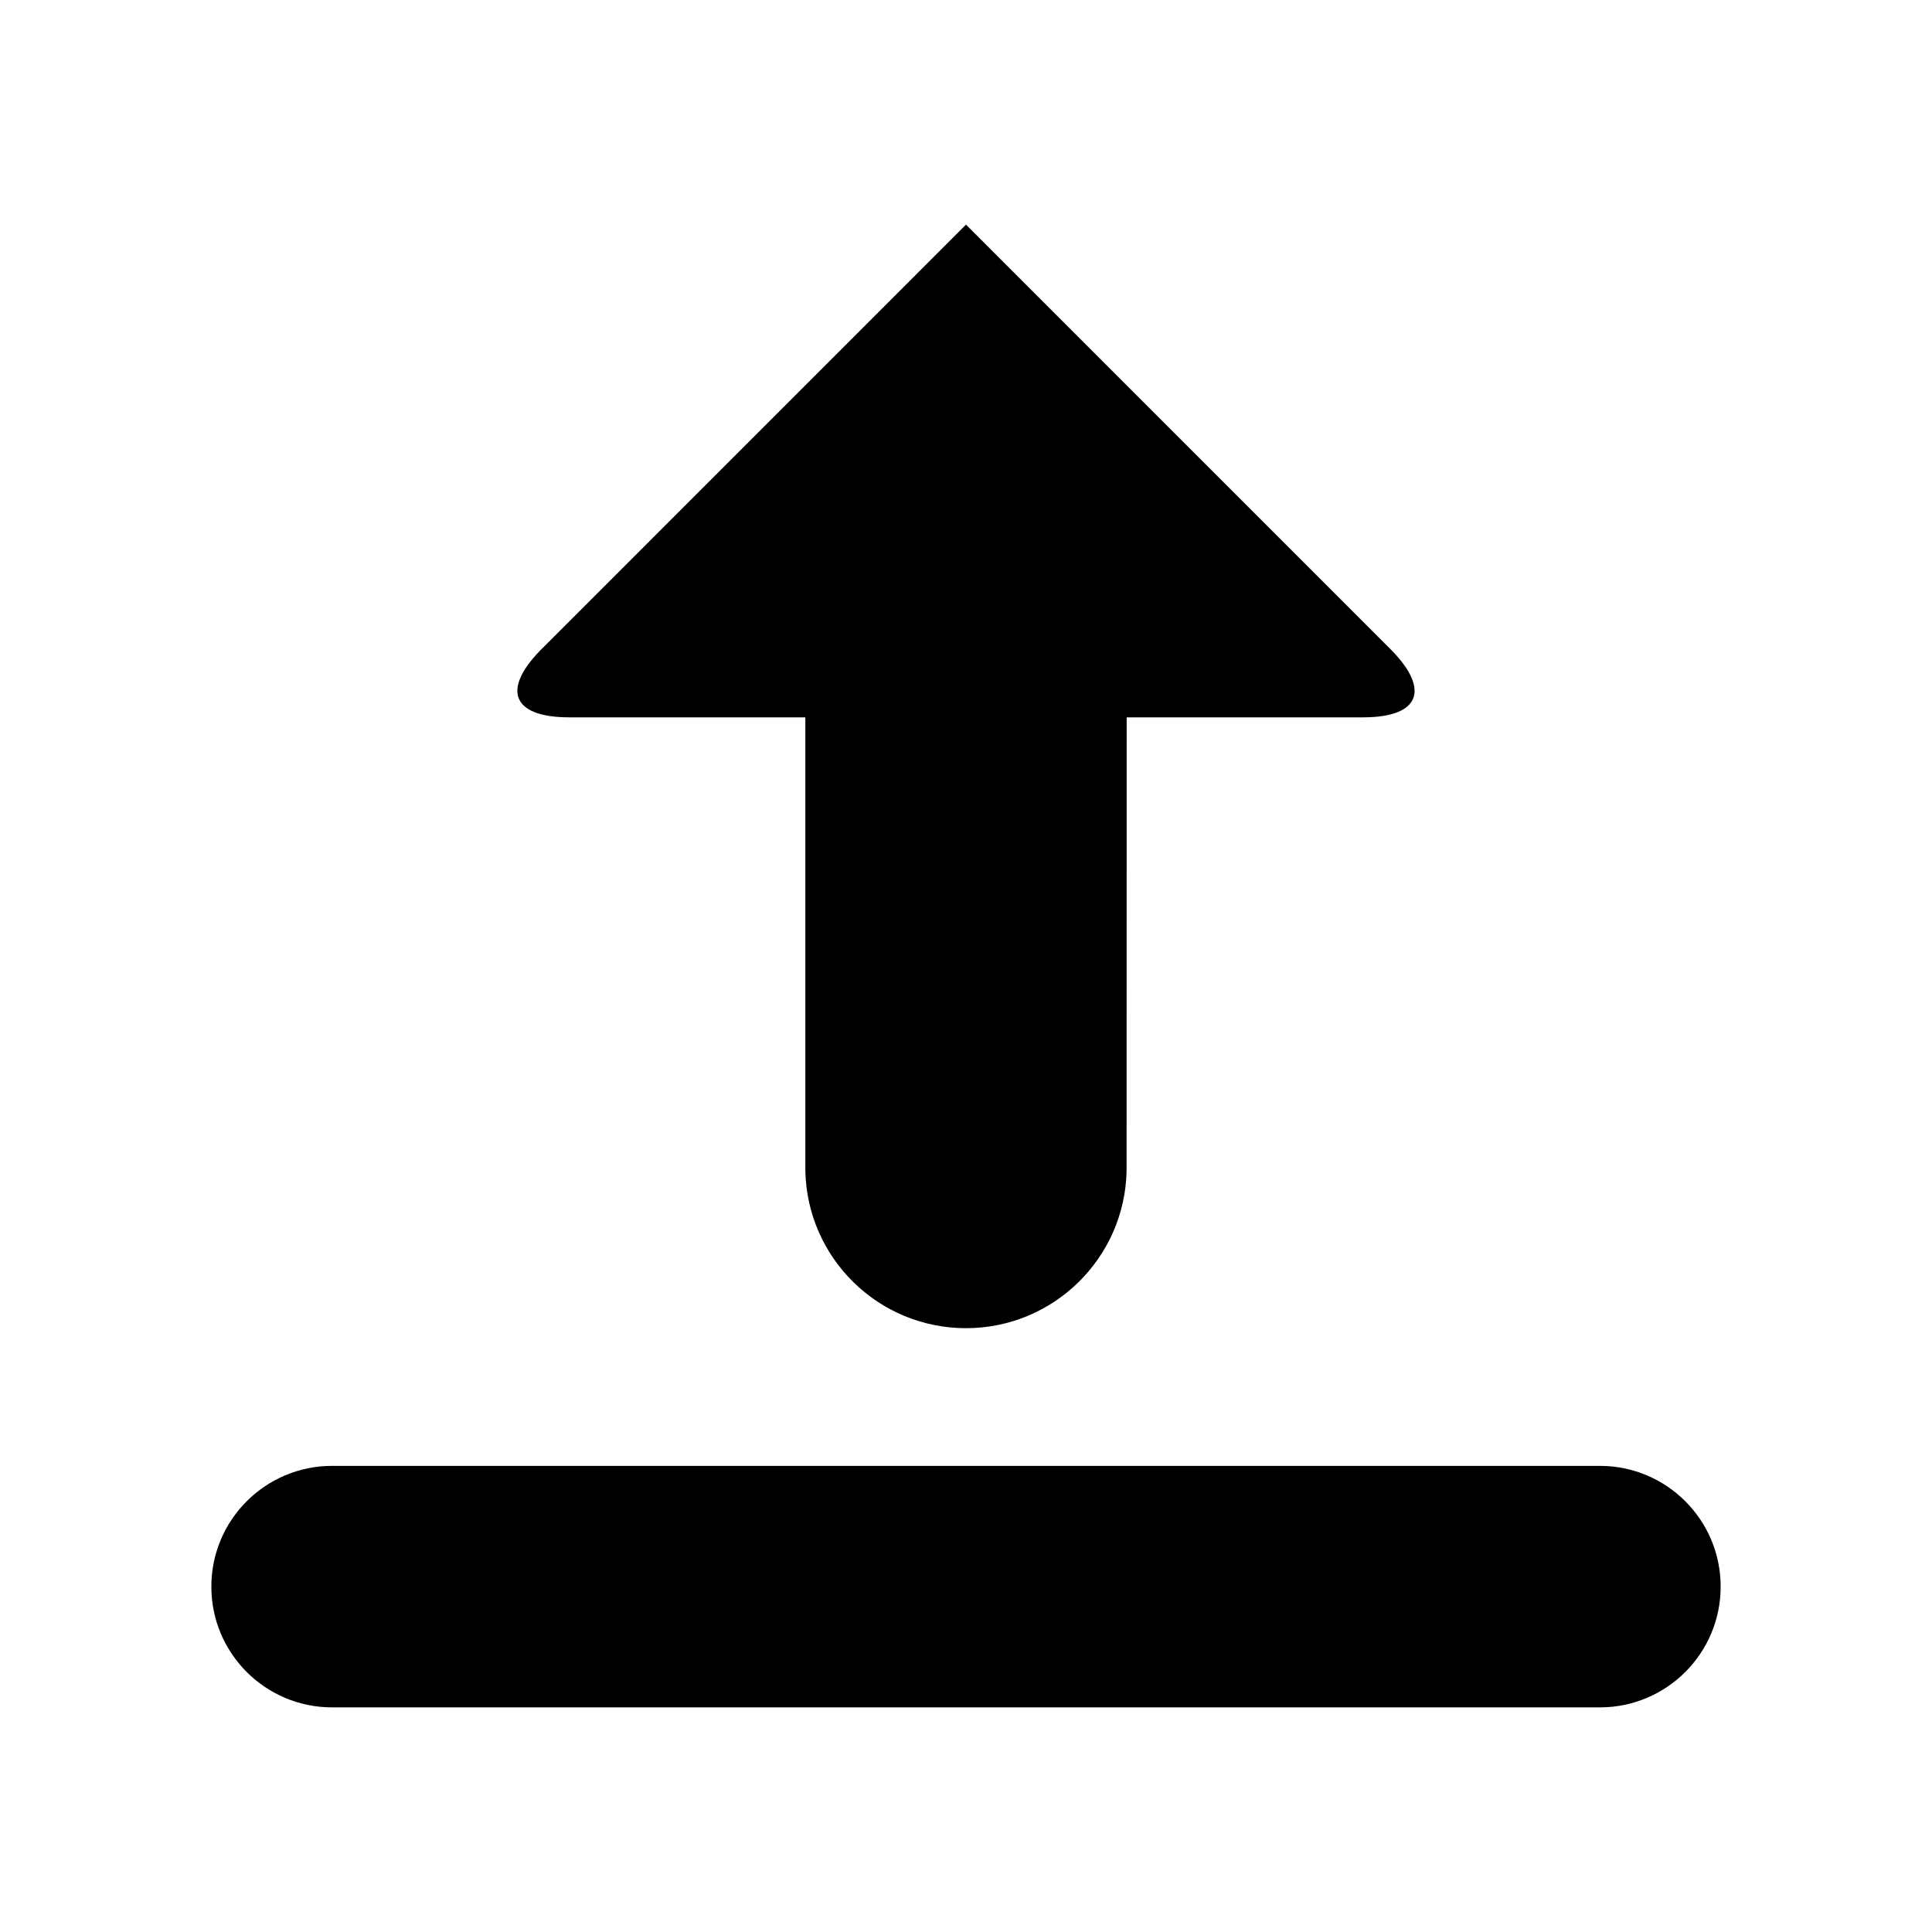
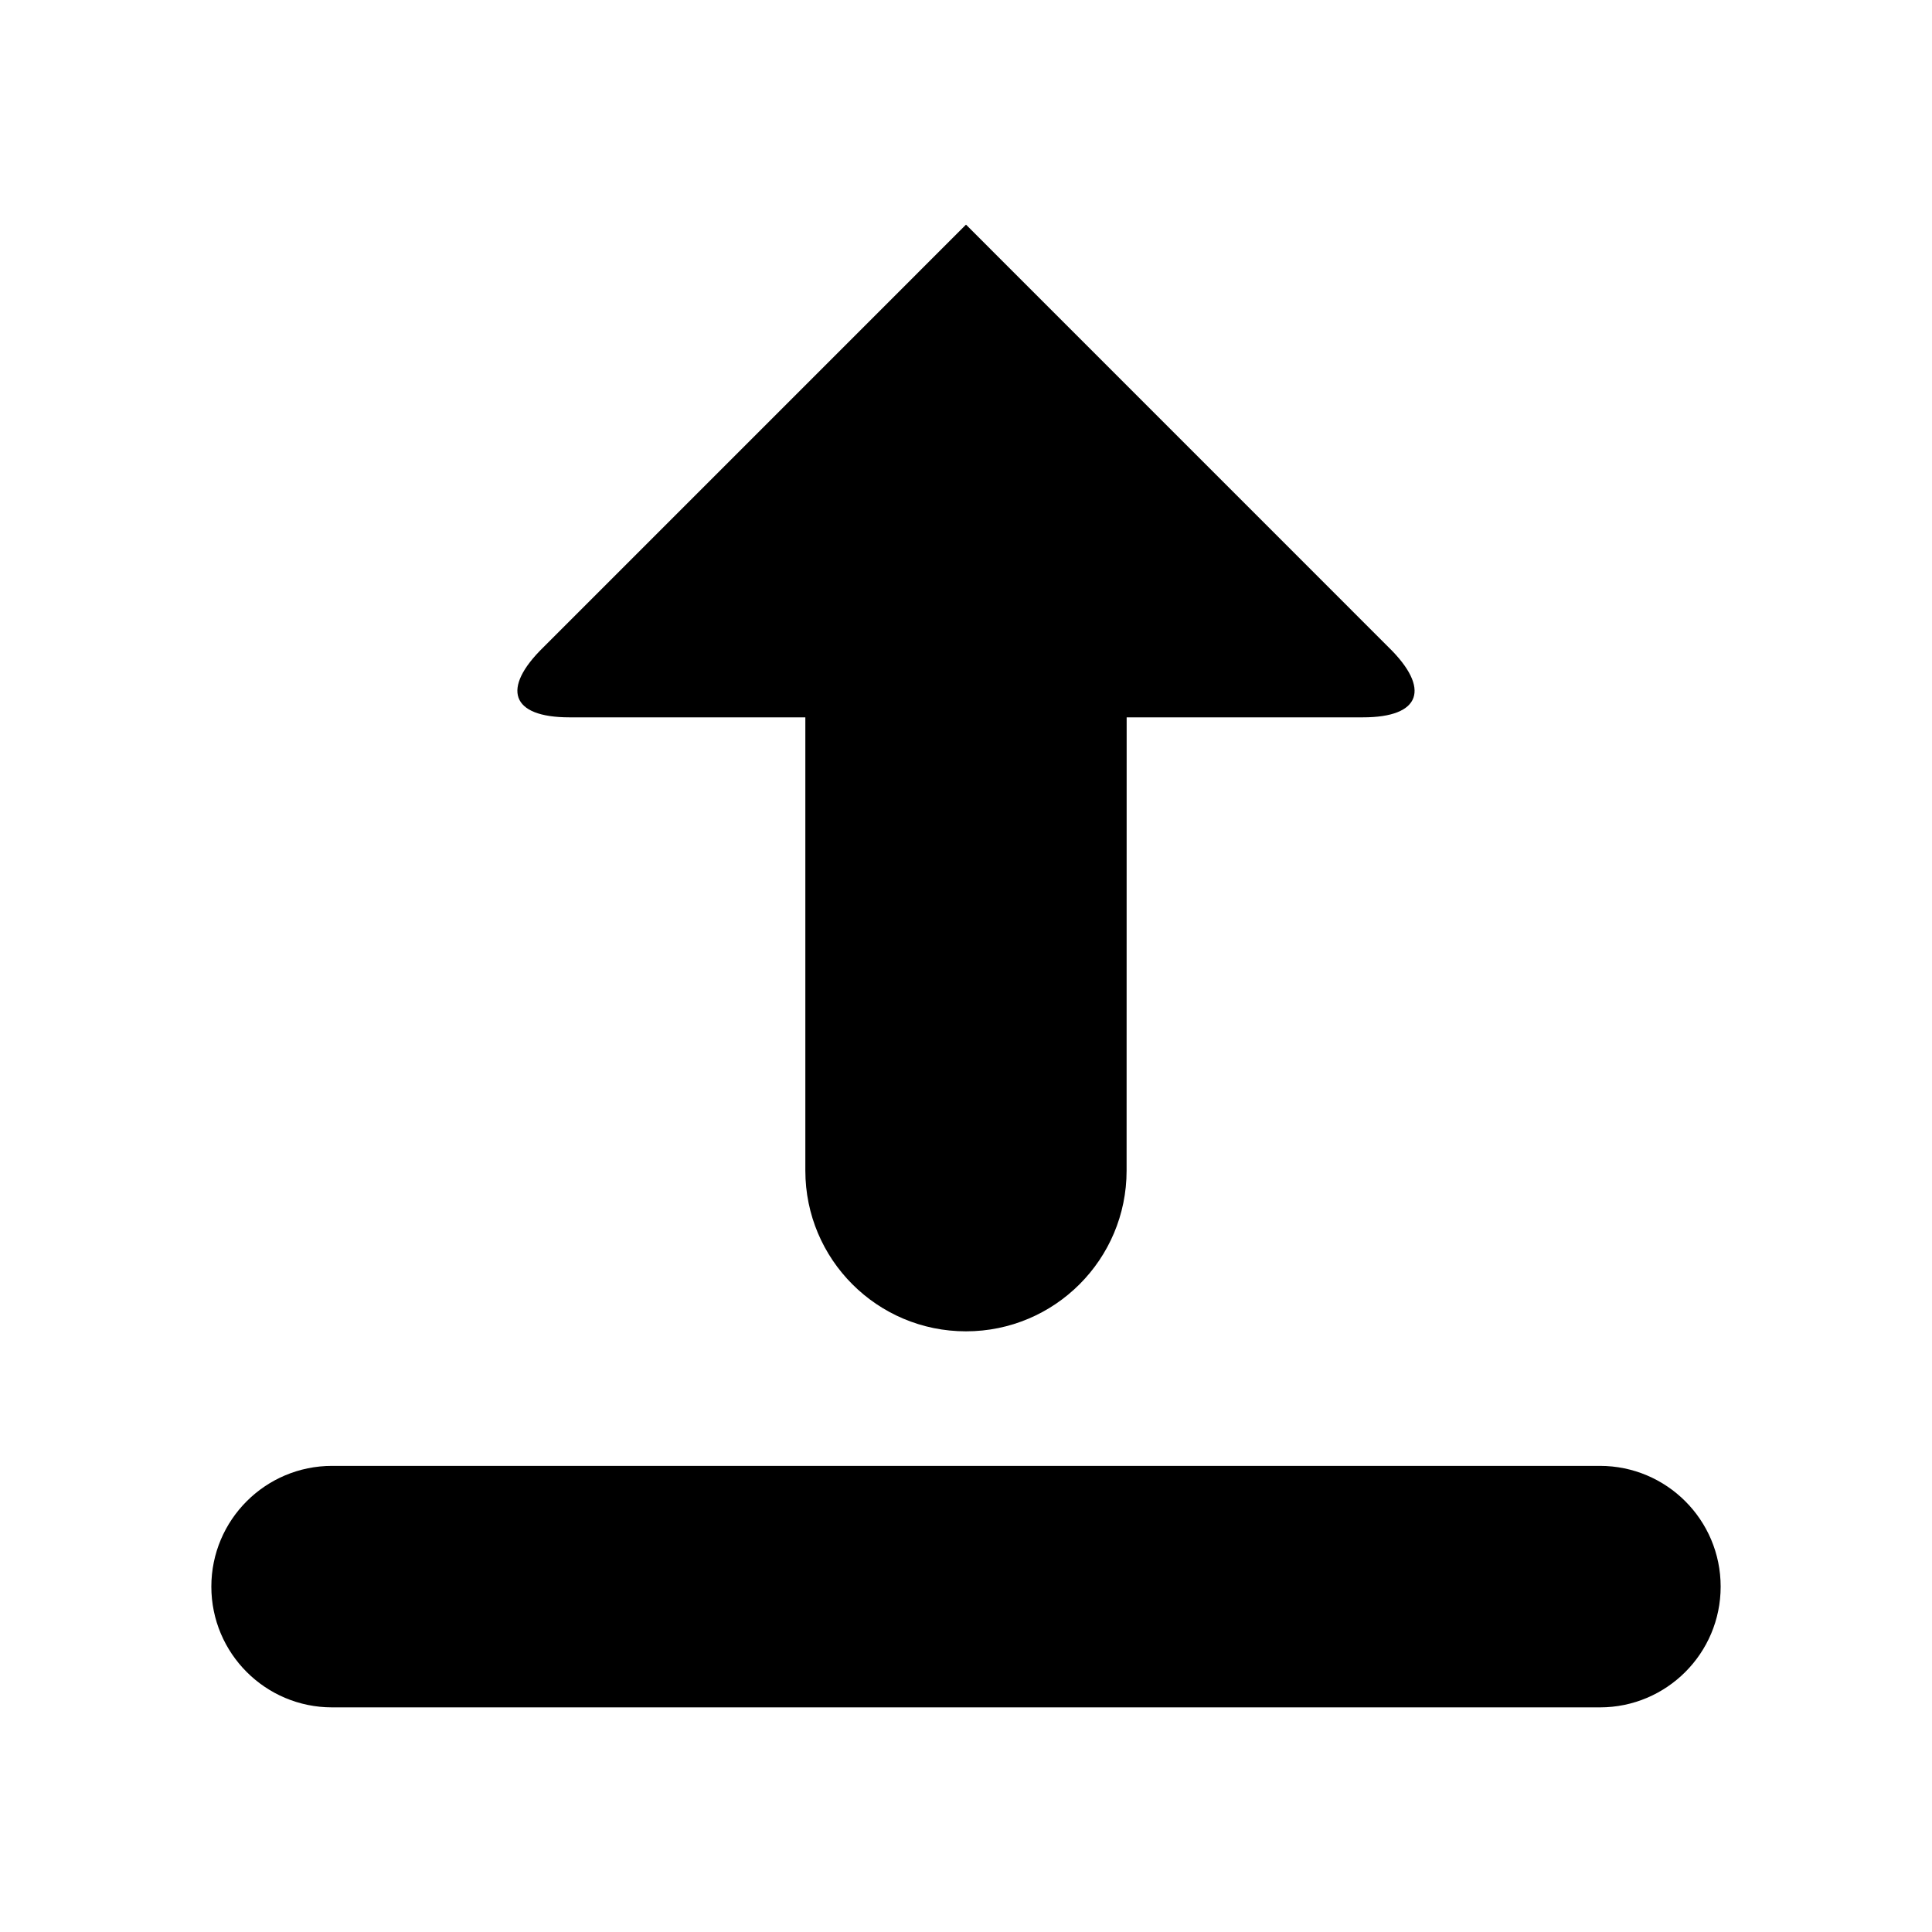
- <svg xmlns="http://www.w3.org/2000/svg" height="64" viewBox="0 0 64 64" width="64">
-   <path d="M32 7.441L17.999 21.443c-1.393 1.361-1.087 2.32.865 2.32h7.814v15.016a5.322 5.322 0 0 0 10.642 0l.002-15.016h7.818c1.945.004 2.254-.959.858-2.322L32 7.441zM52.999 48.559H11.001a4 4 0 0 0 0 8h41.998a4 4 0 0 0 0-8z" />
+ <svg xmlns="http://www.w3.org/2000/svg" enable-background="new 0 0 64 64" height="64px" id="Layer_1" version="1.1" viewBox="0 0 64 64" width="64px" xml:space="preserve">
+   <g>
+     <path d="M32,7.441L17.999,21.443c-1.393,1.361-1.087,2.32,0.865,2.32h7.814v15.016c0,2.94,2.379,5.323,5.321,5.323   c2.94,0,5.321-2.384,5.321-5.323l0.002-15.016h7.818c1.945,0.004,2.254-0.959,0.858-2.322L32,7.441z" />
+     <path d="M52.999,48.559H11.001c-2.209,0-4,1.791-4,4s1.791,4,4,4h41.998c2.209,0,4-1.791,4-4S55.208,48.559,52.999,48.559z" />
+   </g>
</svg>
